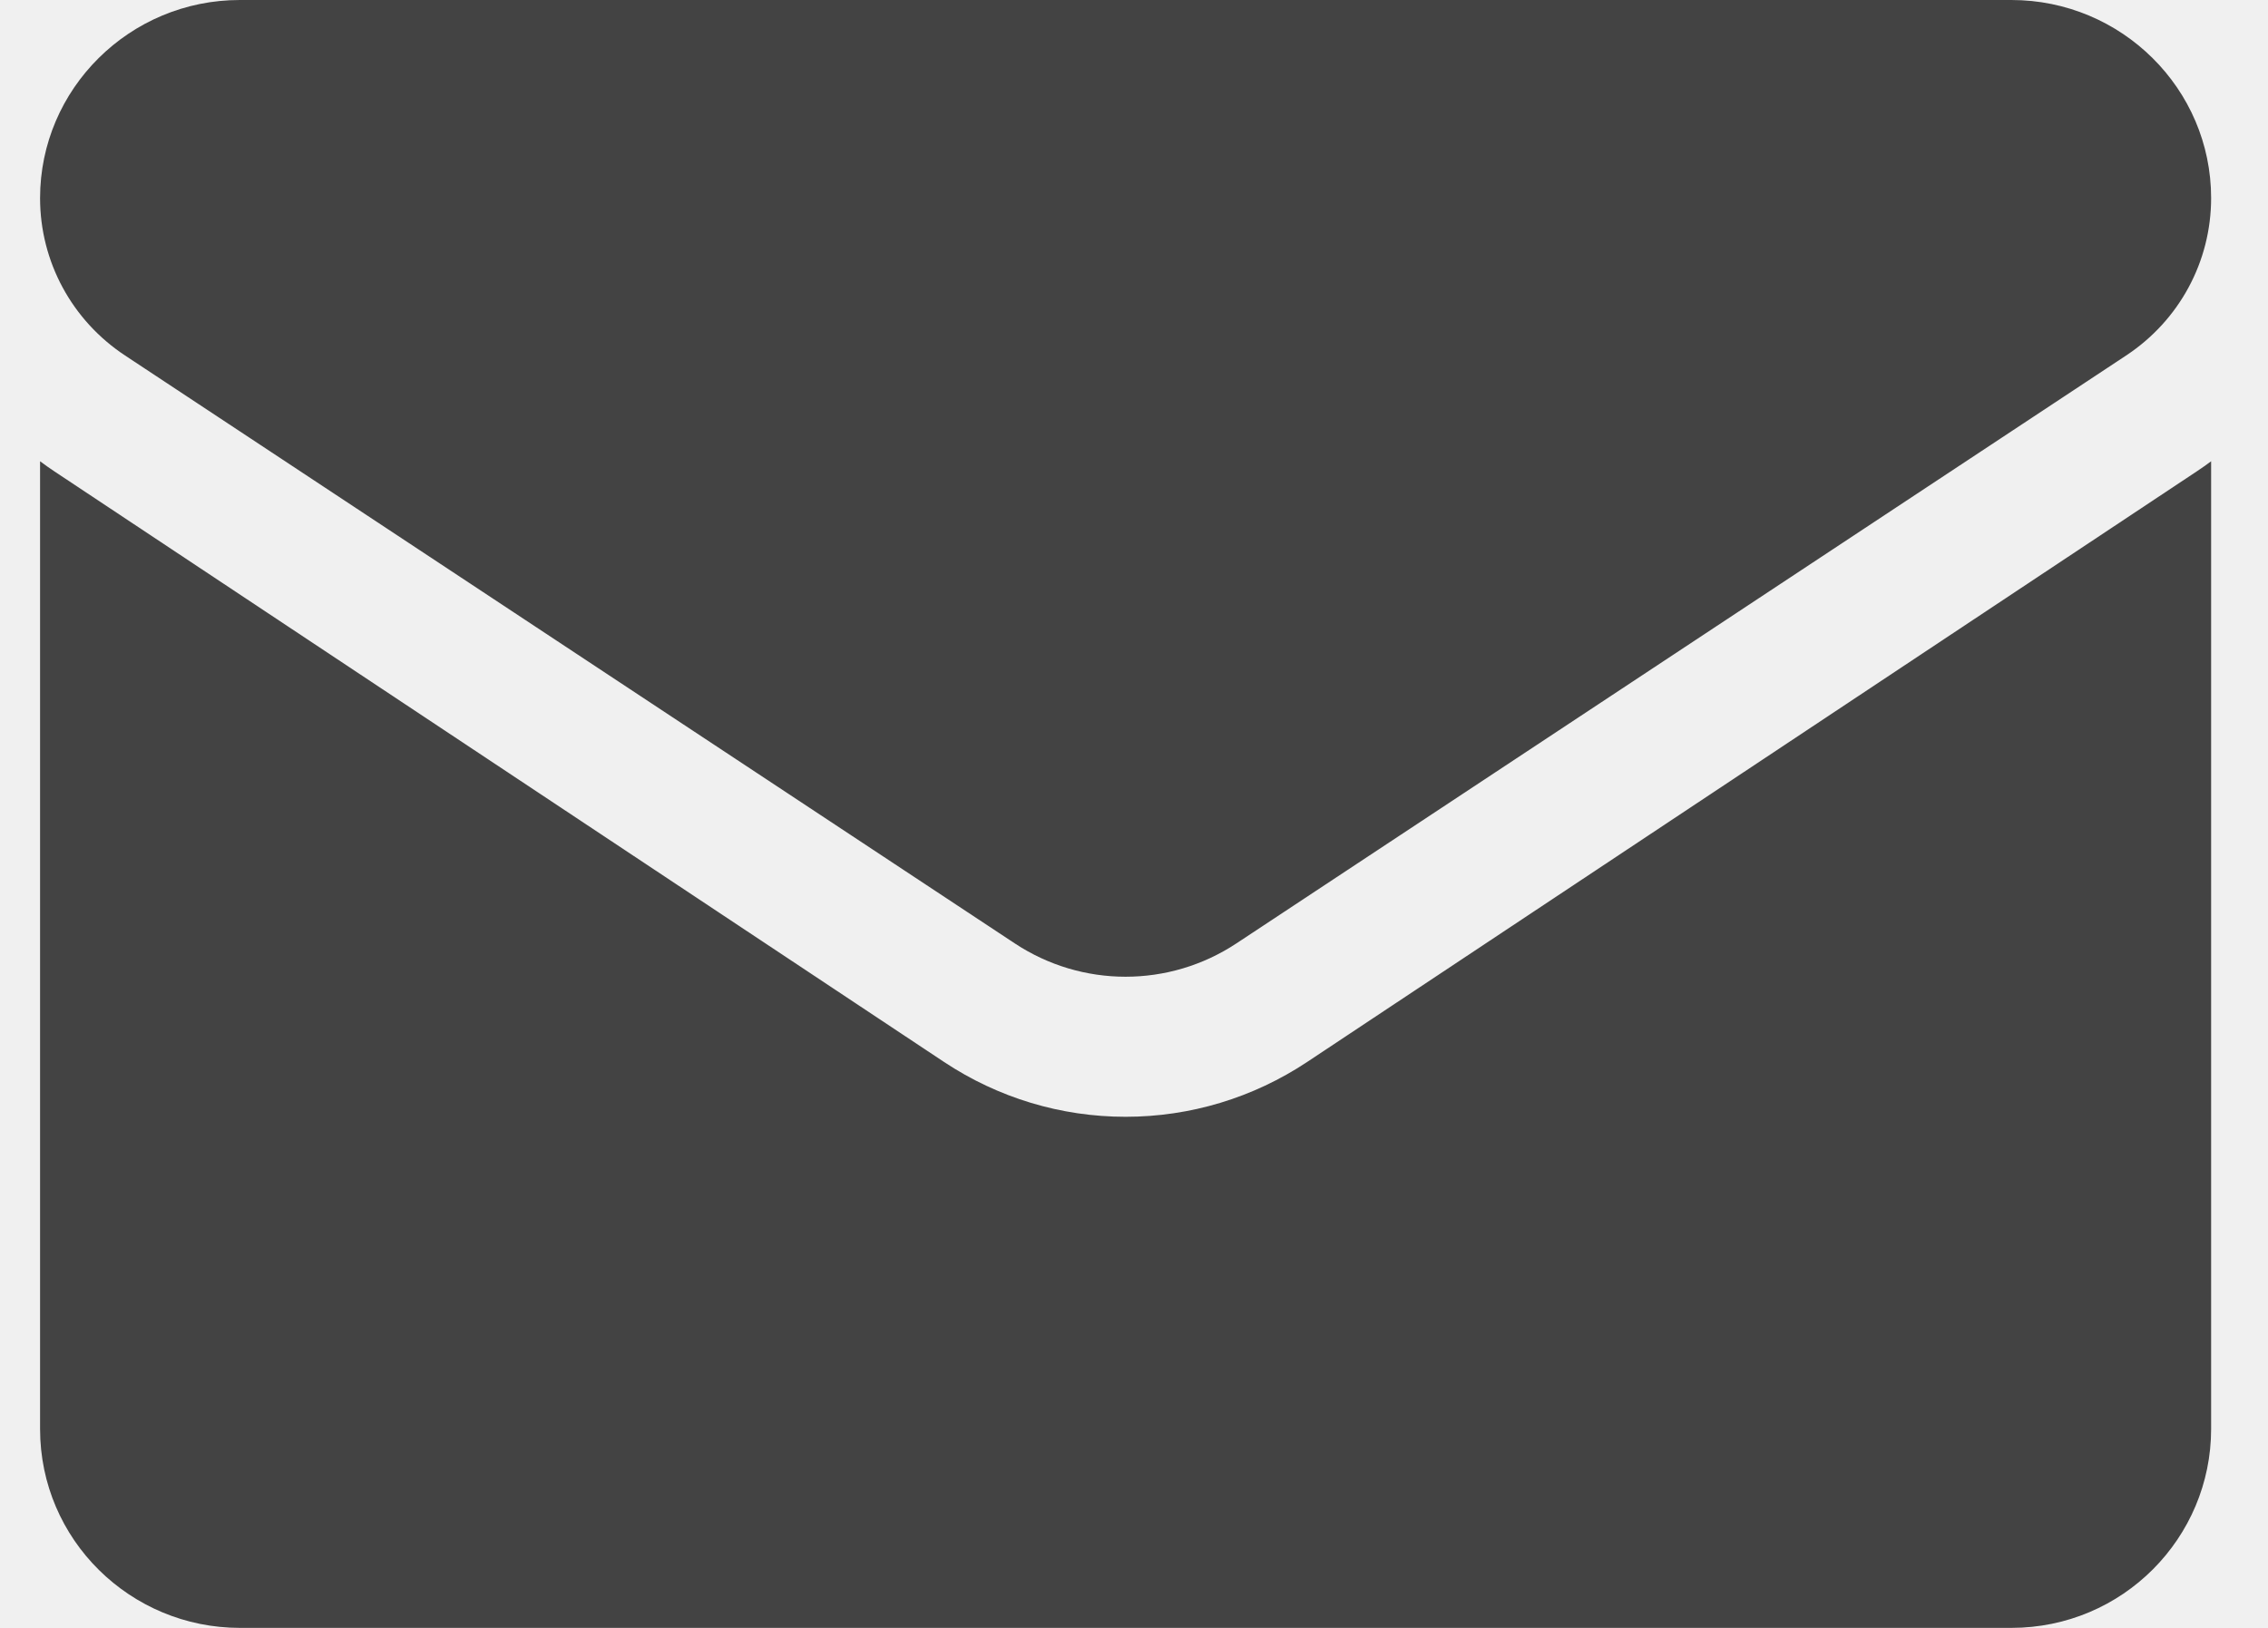
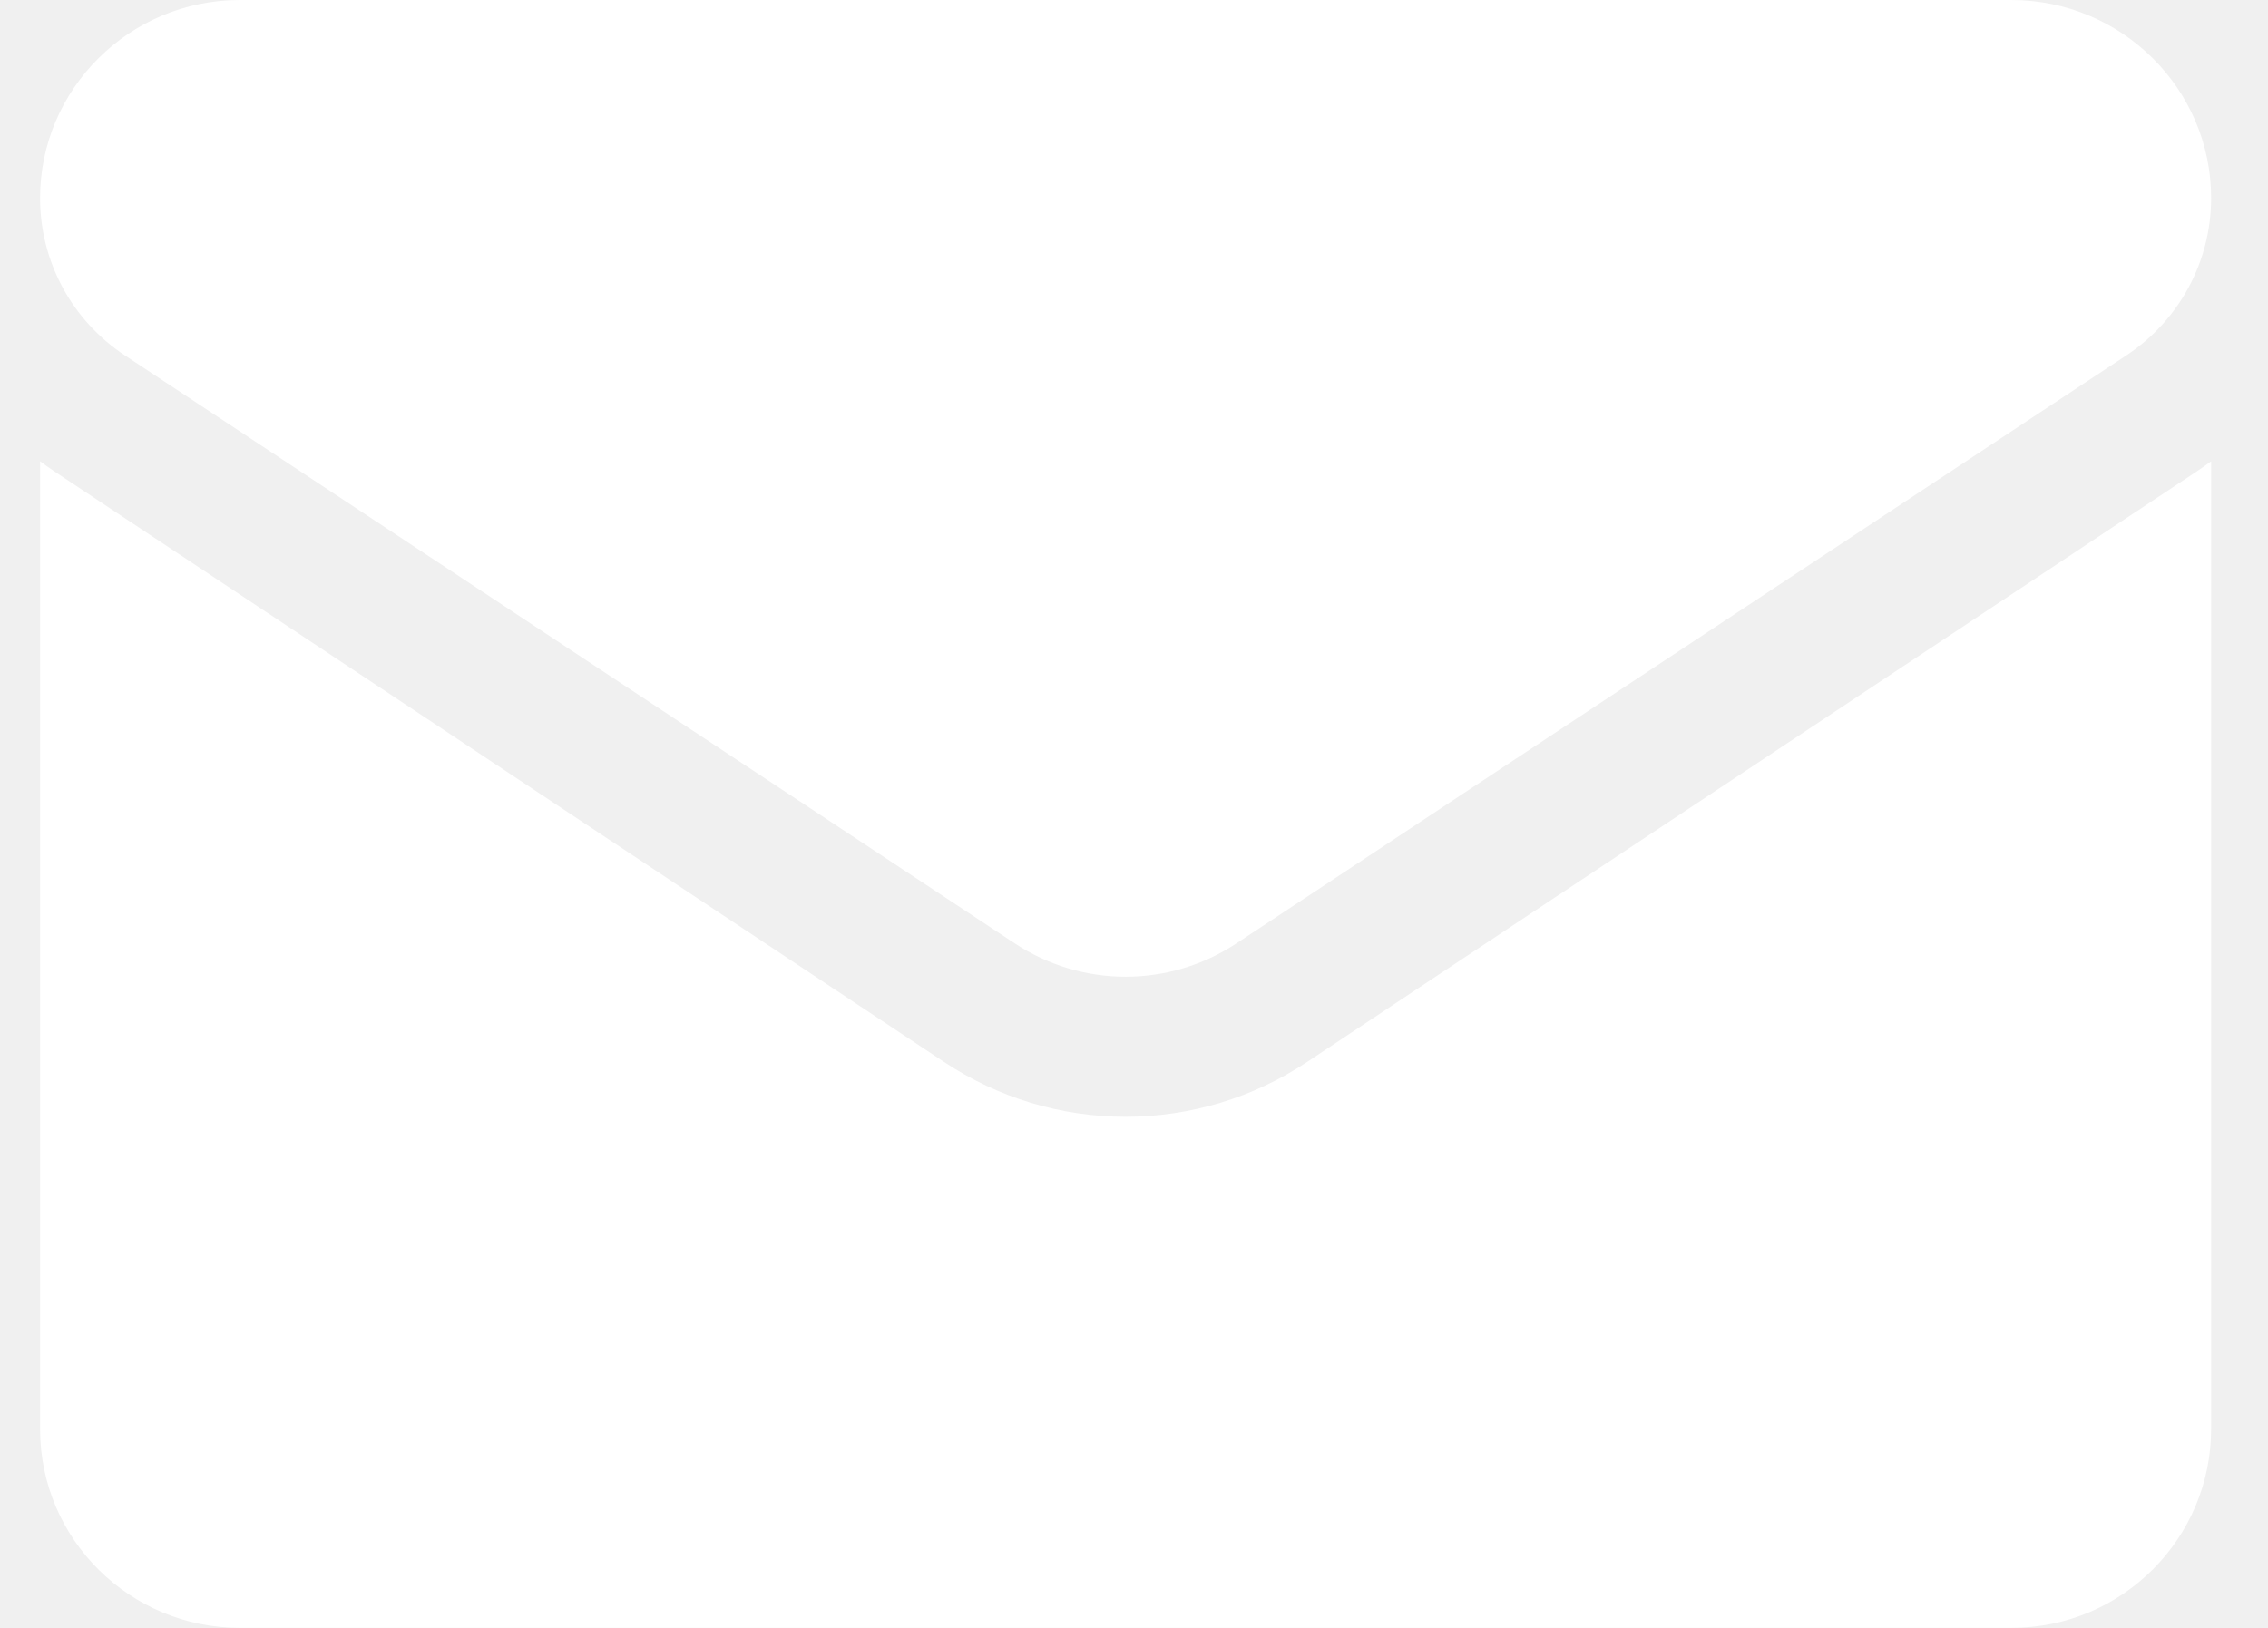
<svg xmlns="http://www.w3.org/2000/svg" width="39" height="28" viewBox="0 0 39 28" fill="none">
-   <path d="M22.476 18.267C21.547 18.883 20.468 19.209 19.355 19.209C18.243 19.209 17.164 18.883 16.235 18.267L0.937 8.109C0.852 8.053 0.77 7.994 0.689 7.934V24.578C0.689 26.486 2.244 28 4.126 28H34.585C36.502 28 38.022 26.452 38.022 24.578V7.934C37.941 7.994 37.858 8.053 37.773 8.109L22.476 18.267Z" fill="#434343" />
-   <path d="M2.151 6.115L17.449 16.226C18.028 16.609 18.692 16.8 19.355 16.8C20.019 16.8 20.683 16.609 21.262 16.226L36.56 6.115C37.476 5.51 38.022 4.498 38.022 3.406C38.022 1.528 36.481 0 34.587 0H4.124C2.23 7.22867e-05 0.689 1.528 0.689 3.408C0.689 4.498 1.235 5.51 2.151 6.115Z" fill="#434343" />
+   <path d="M22.476 18.267C21.547 18.883 20.468 19.209 19.355 19.209C18.243 19.209 17.164 18.883 16.235 18.267L0.937 8.109C0.852 8.053 0.77 7.994 0.689 7.934V24.578C0.689 26.486 2.244 28 4.126 28H34.585C36.502 28 38.022 26.452 38.022 24.578V7.934C37.941 7.994 37.858 8.053 37.773 8.109L22.476 18.267Z" fill="#fff" />
+   <path d="M2.151 6.115L17.449 16.226C18.028 16.609 18.692 16.8 19.355 16.8C20.019 16.8 20.683 16.609 21.262 16.226L36.56 6.115C37.476 5.51 38.022 4.498 38.022 3.406C38.022 1.528 36.481 0 34.587 0H4.124C2.23 7.22867e-05 0.689 1.528 0.689 3.408C0.689 4.498 1.235 5.51 2.151 6.115Z" fill="#fff" />
</svg>
